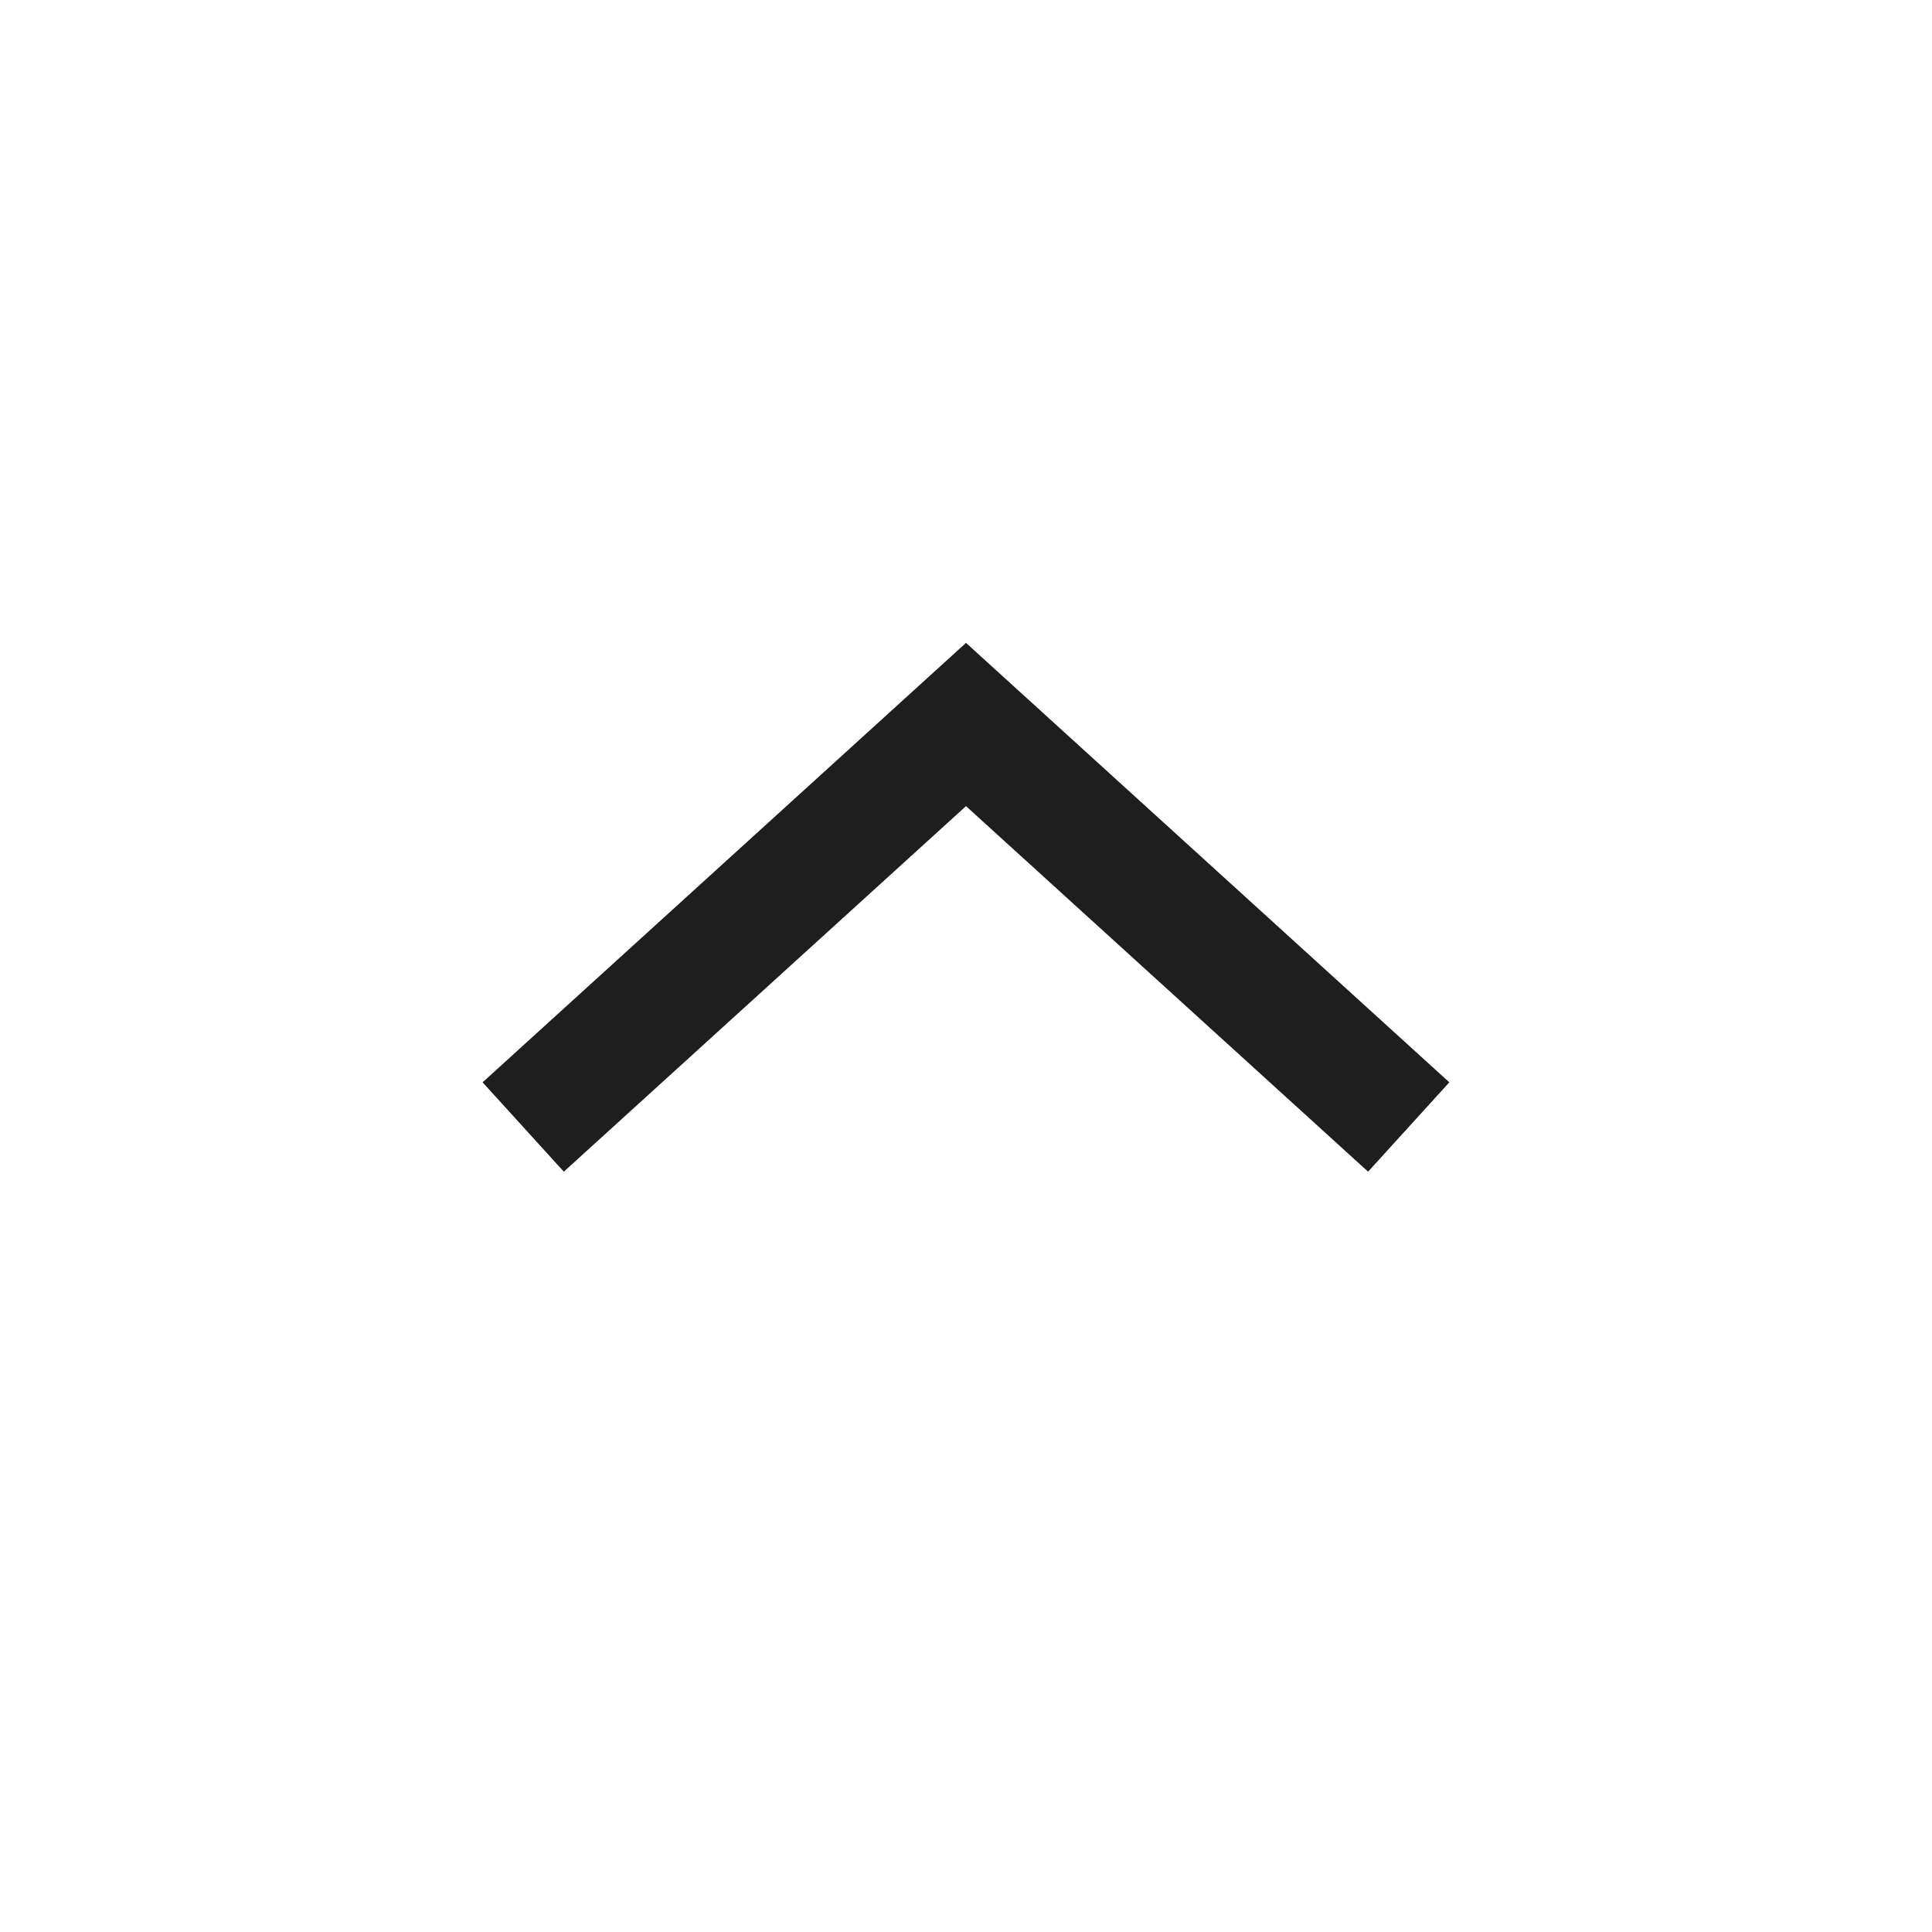
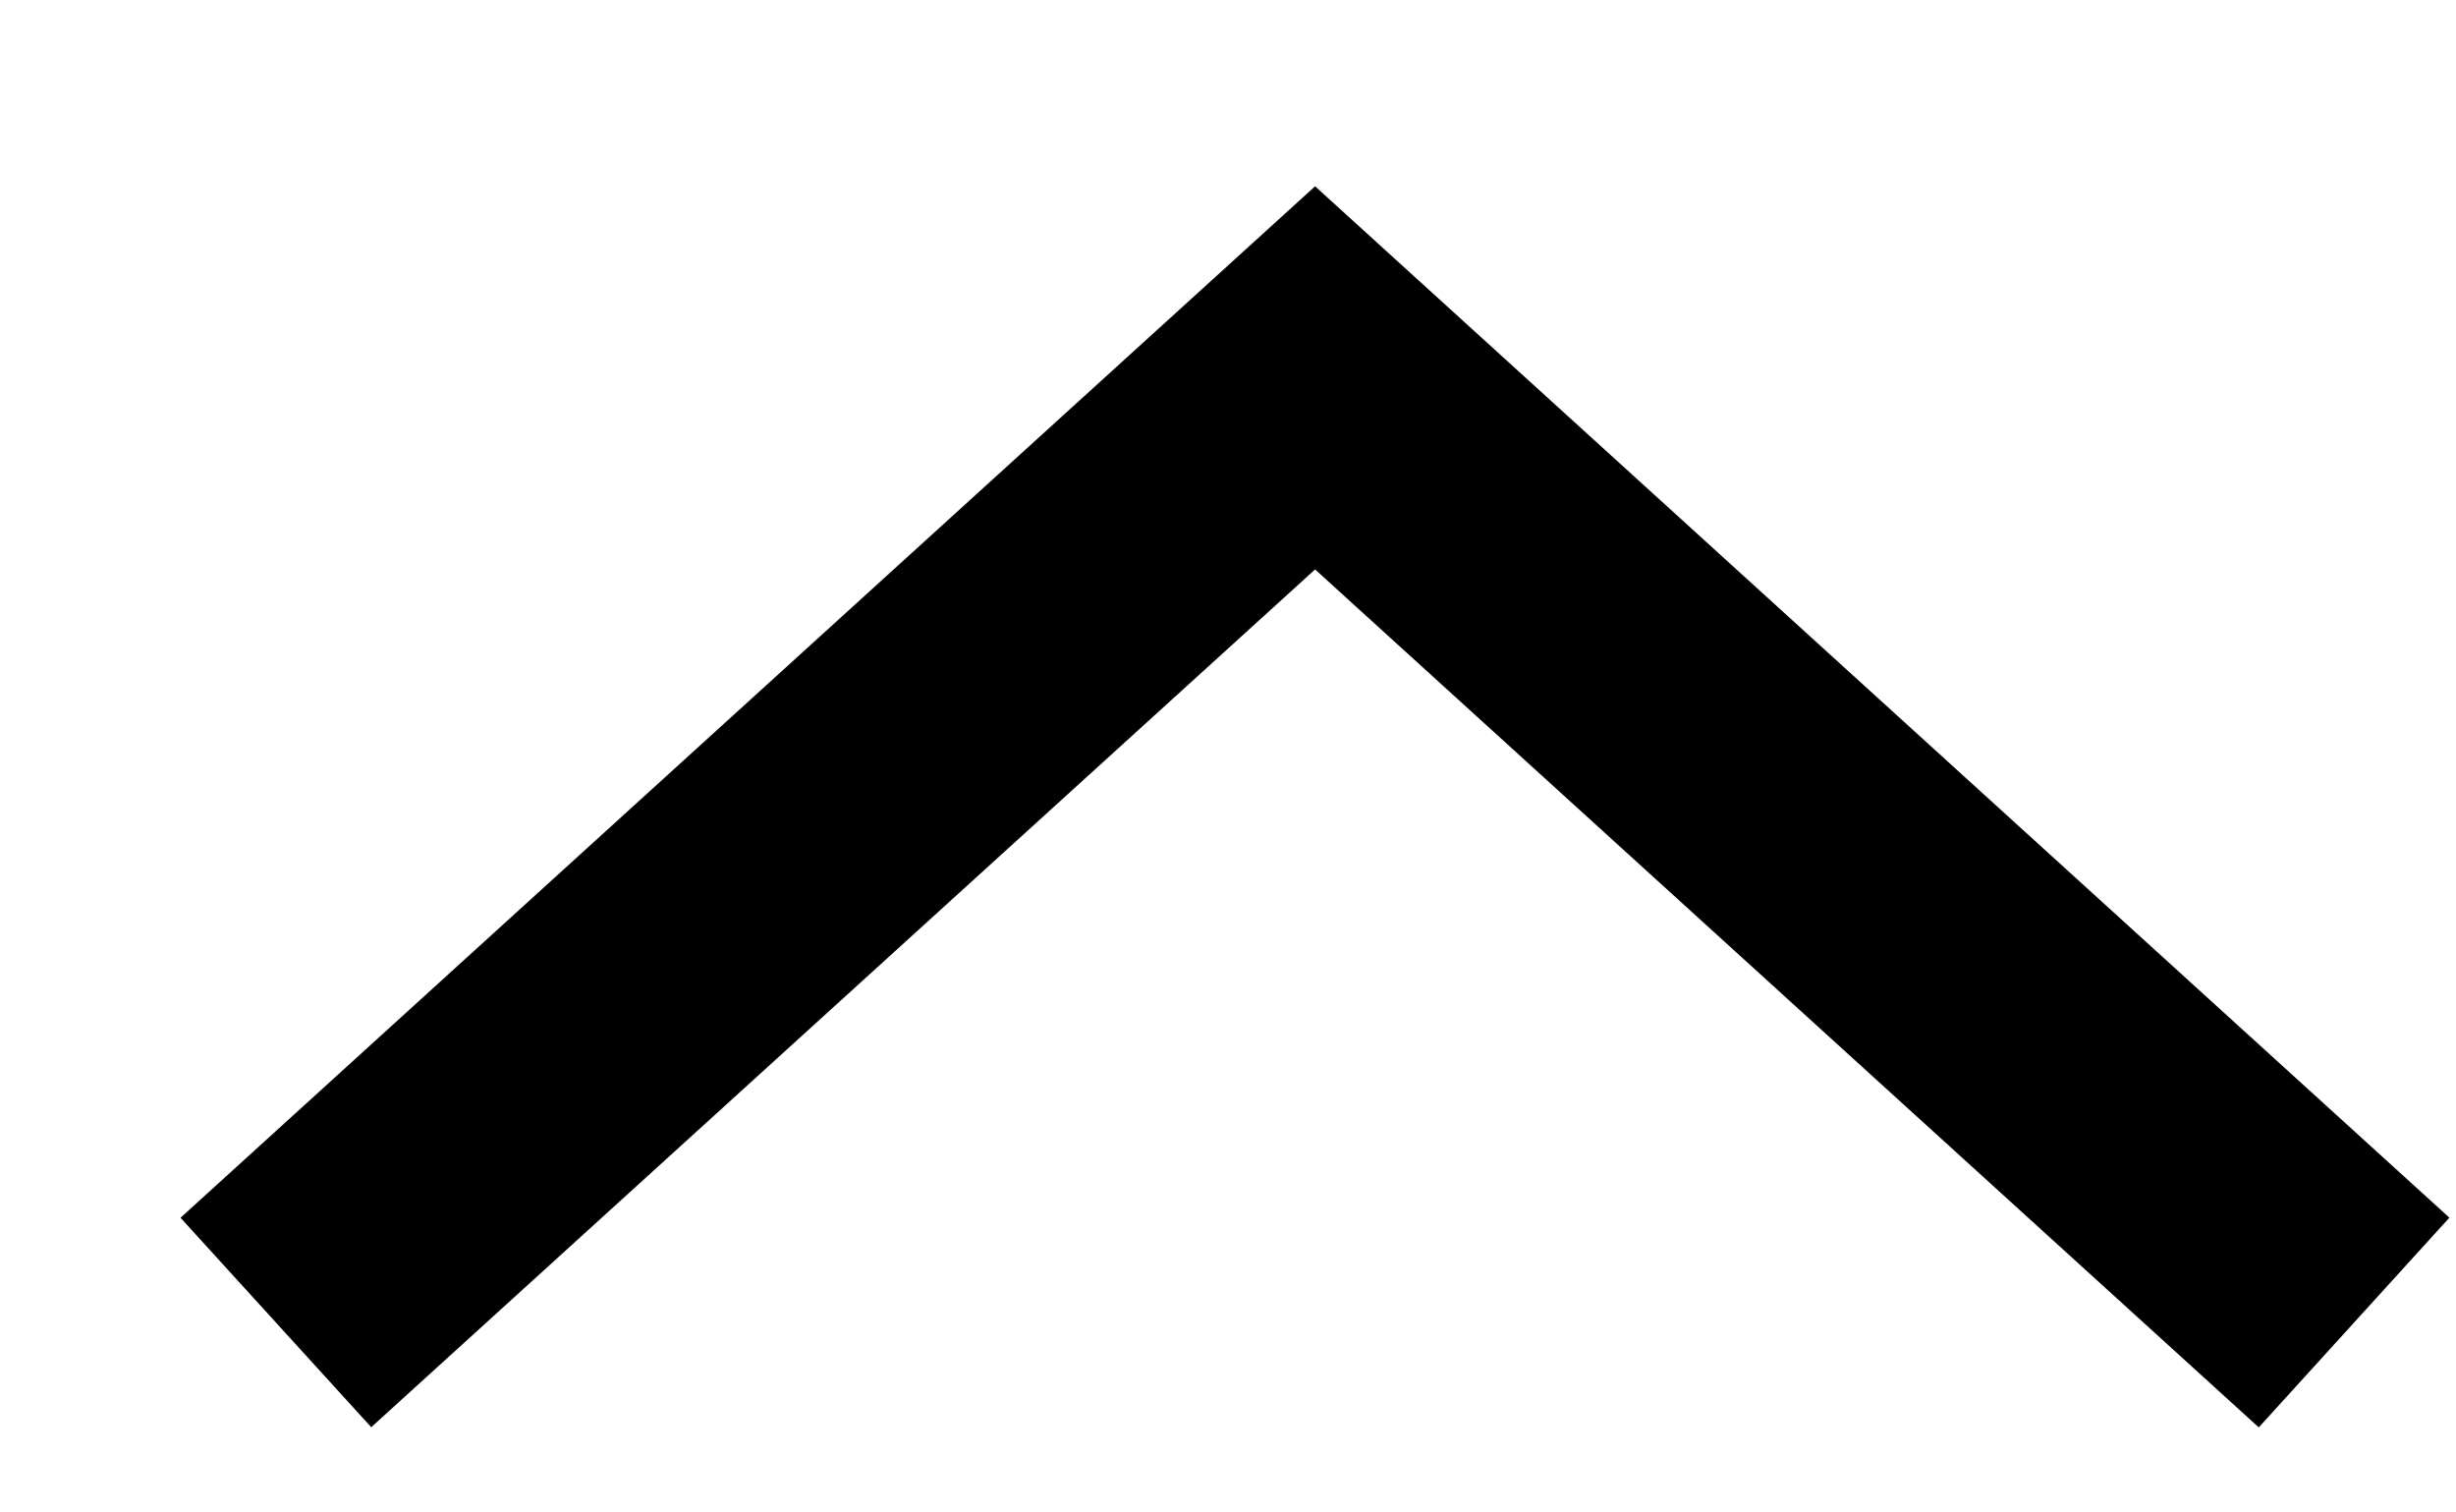
- <svg xmlns="http://www.w3.org/2000/svg" width="24" height="24" viewBox="0 0 24 24" fill="none">
-   <path fill-rule="evenodd" clip-rule="evenodd" d="M5.995 13.445L12 7.986L18.004 13.445L16.995 14.555L12 10.014L7.004 14.555L5.995 13.445Z" fill="#1E1E1E" />
+ <svg xmlns="http://www.w3.org/2000/svg" width="13" height="8" viewBox="0 0 13 8" fill="none">
+   <path fill-rule="evenodd" clip-rule="evenodd" d="M.956 6.445 6.961.986l6.004 5.459-1.009 1.11-4.995-4.541-4.996 4.54L.956 6.446Z" fill="#000" />
</svg>
